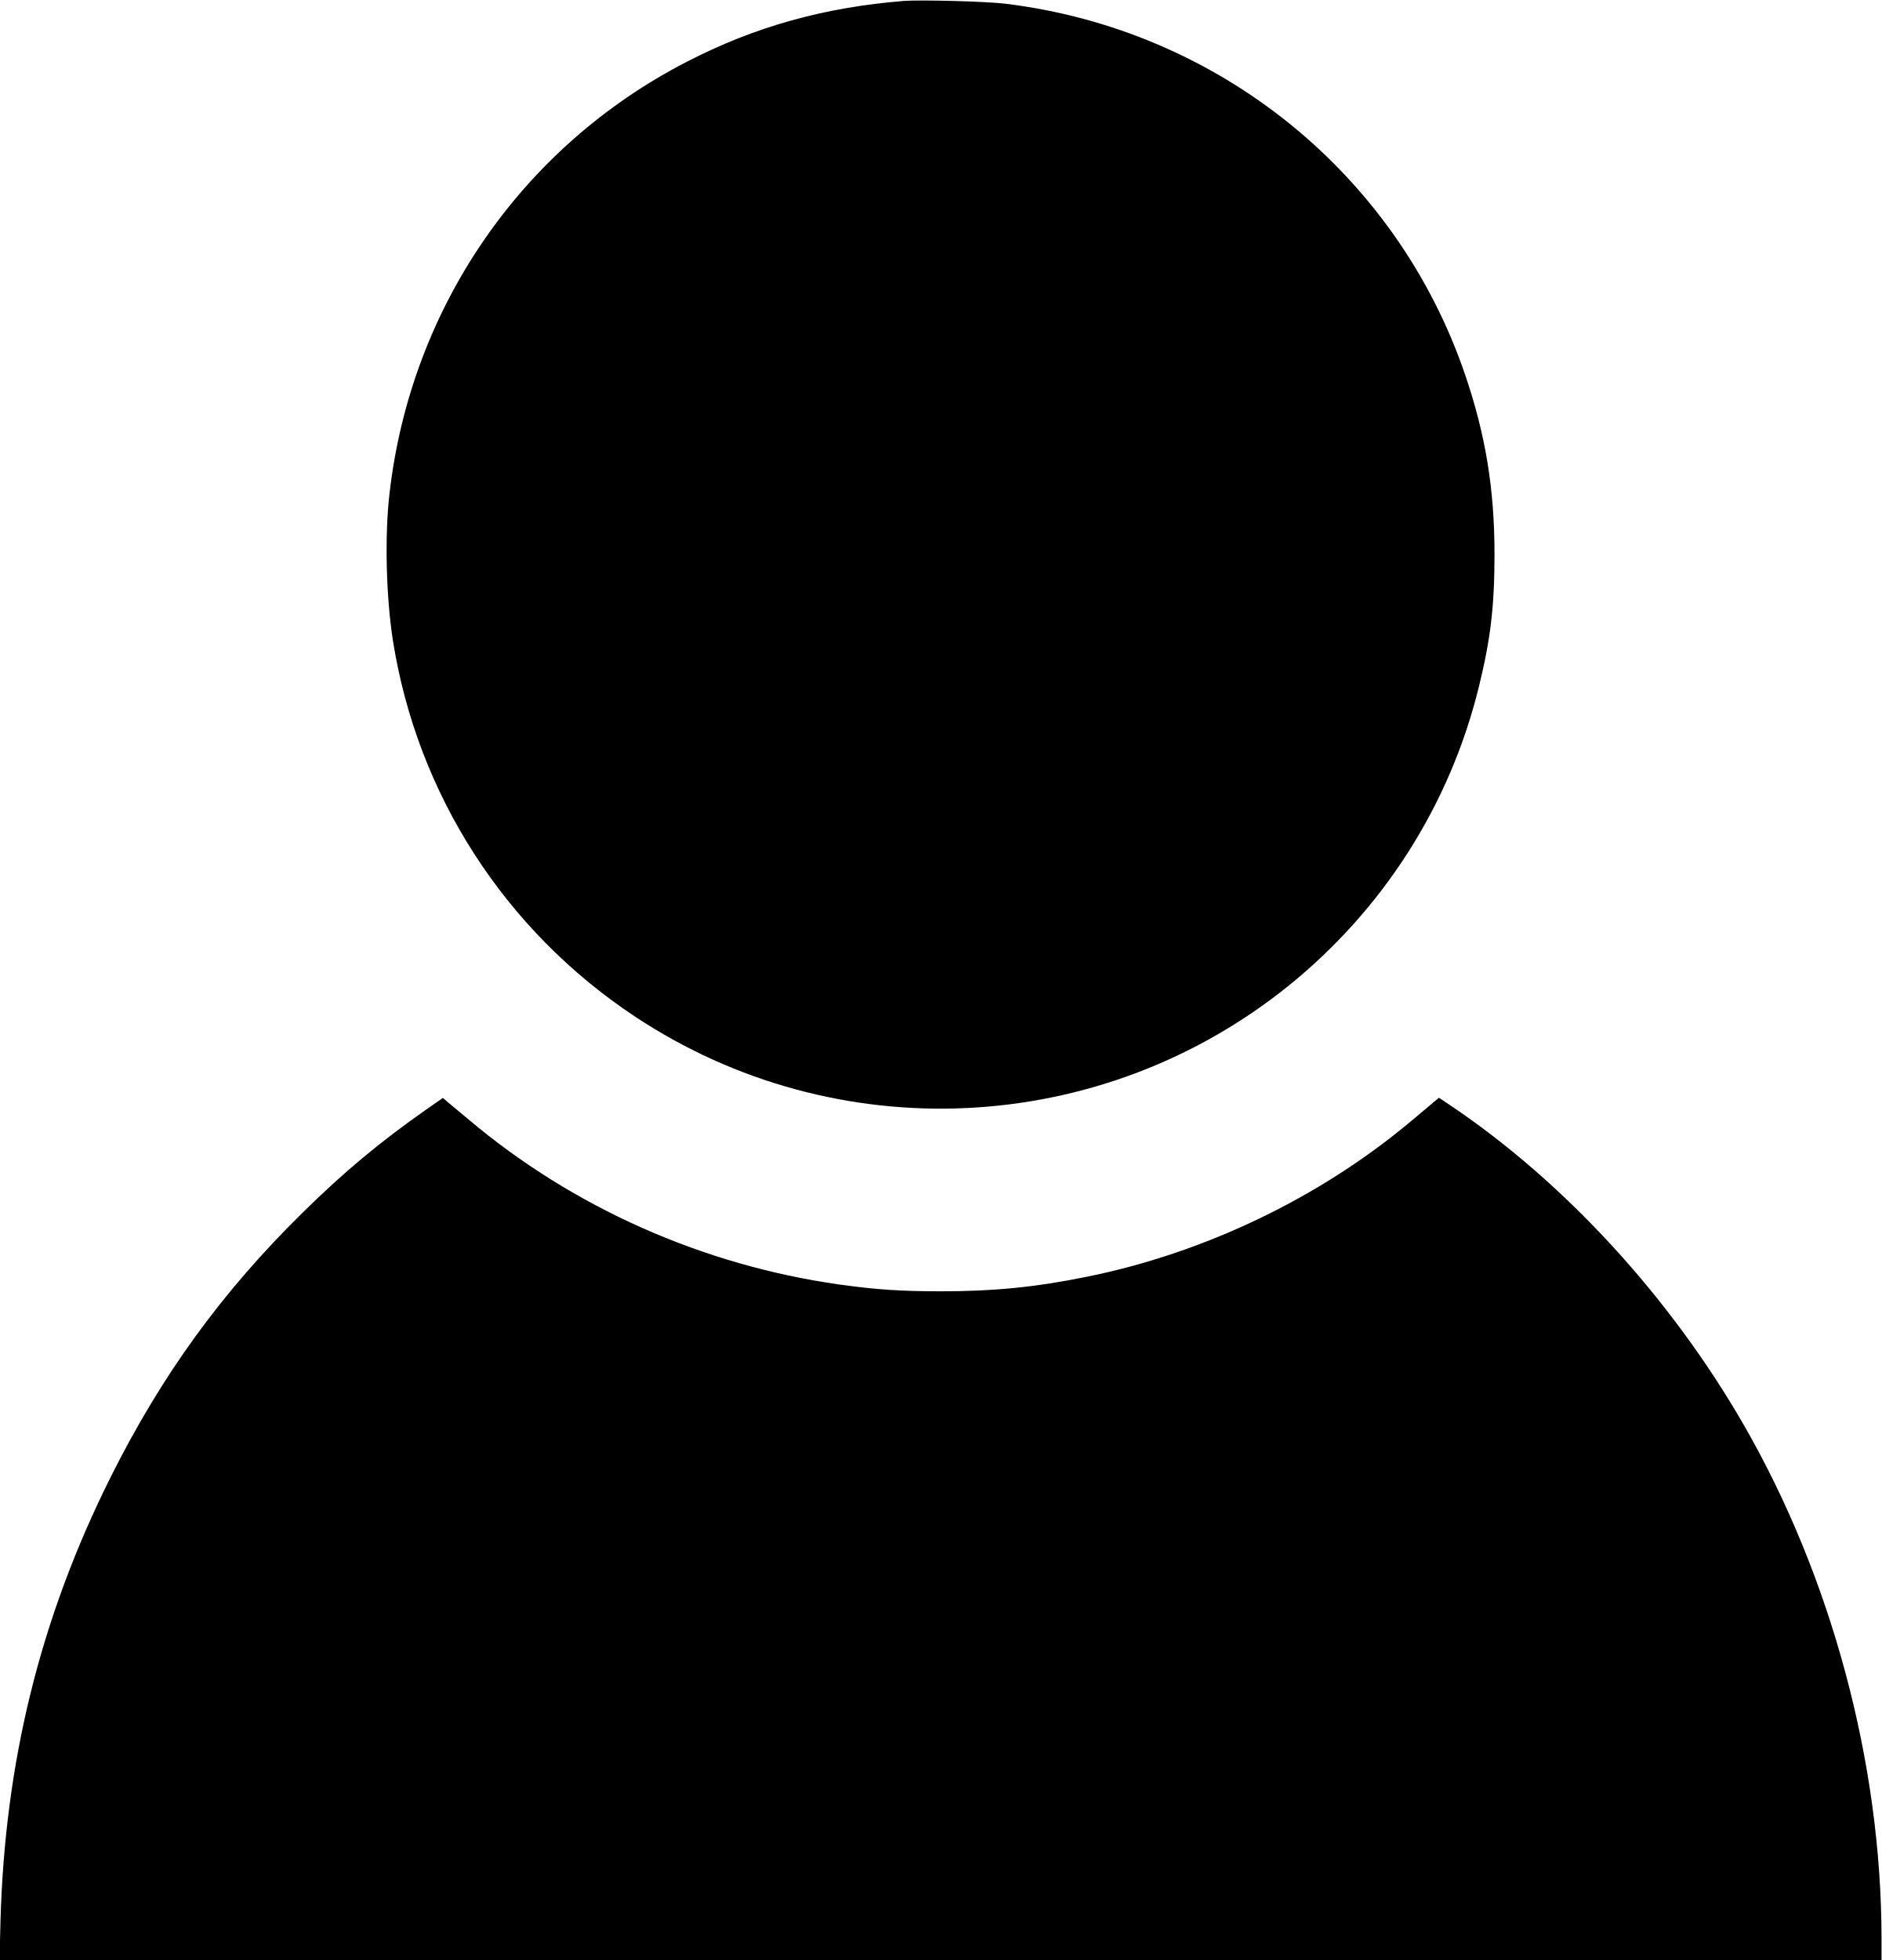
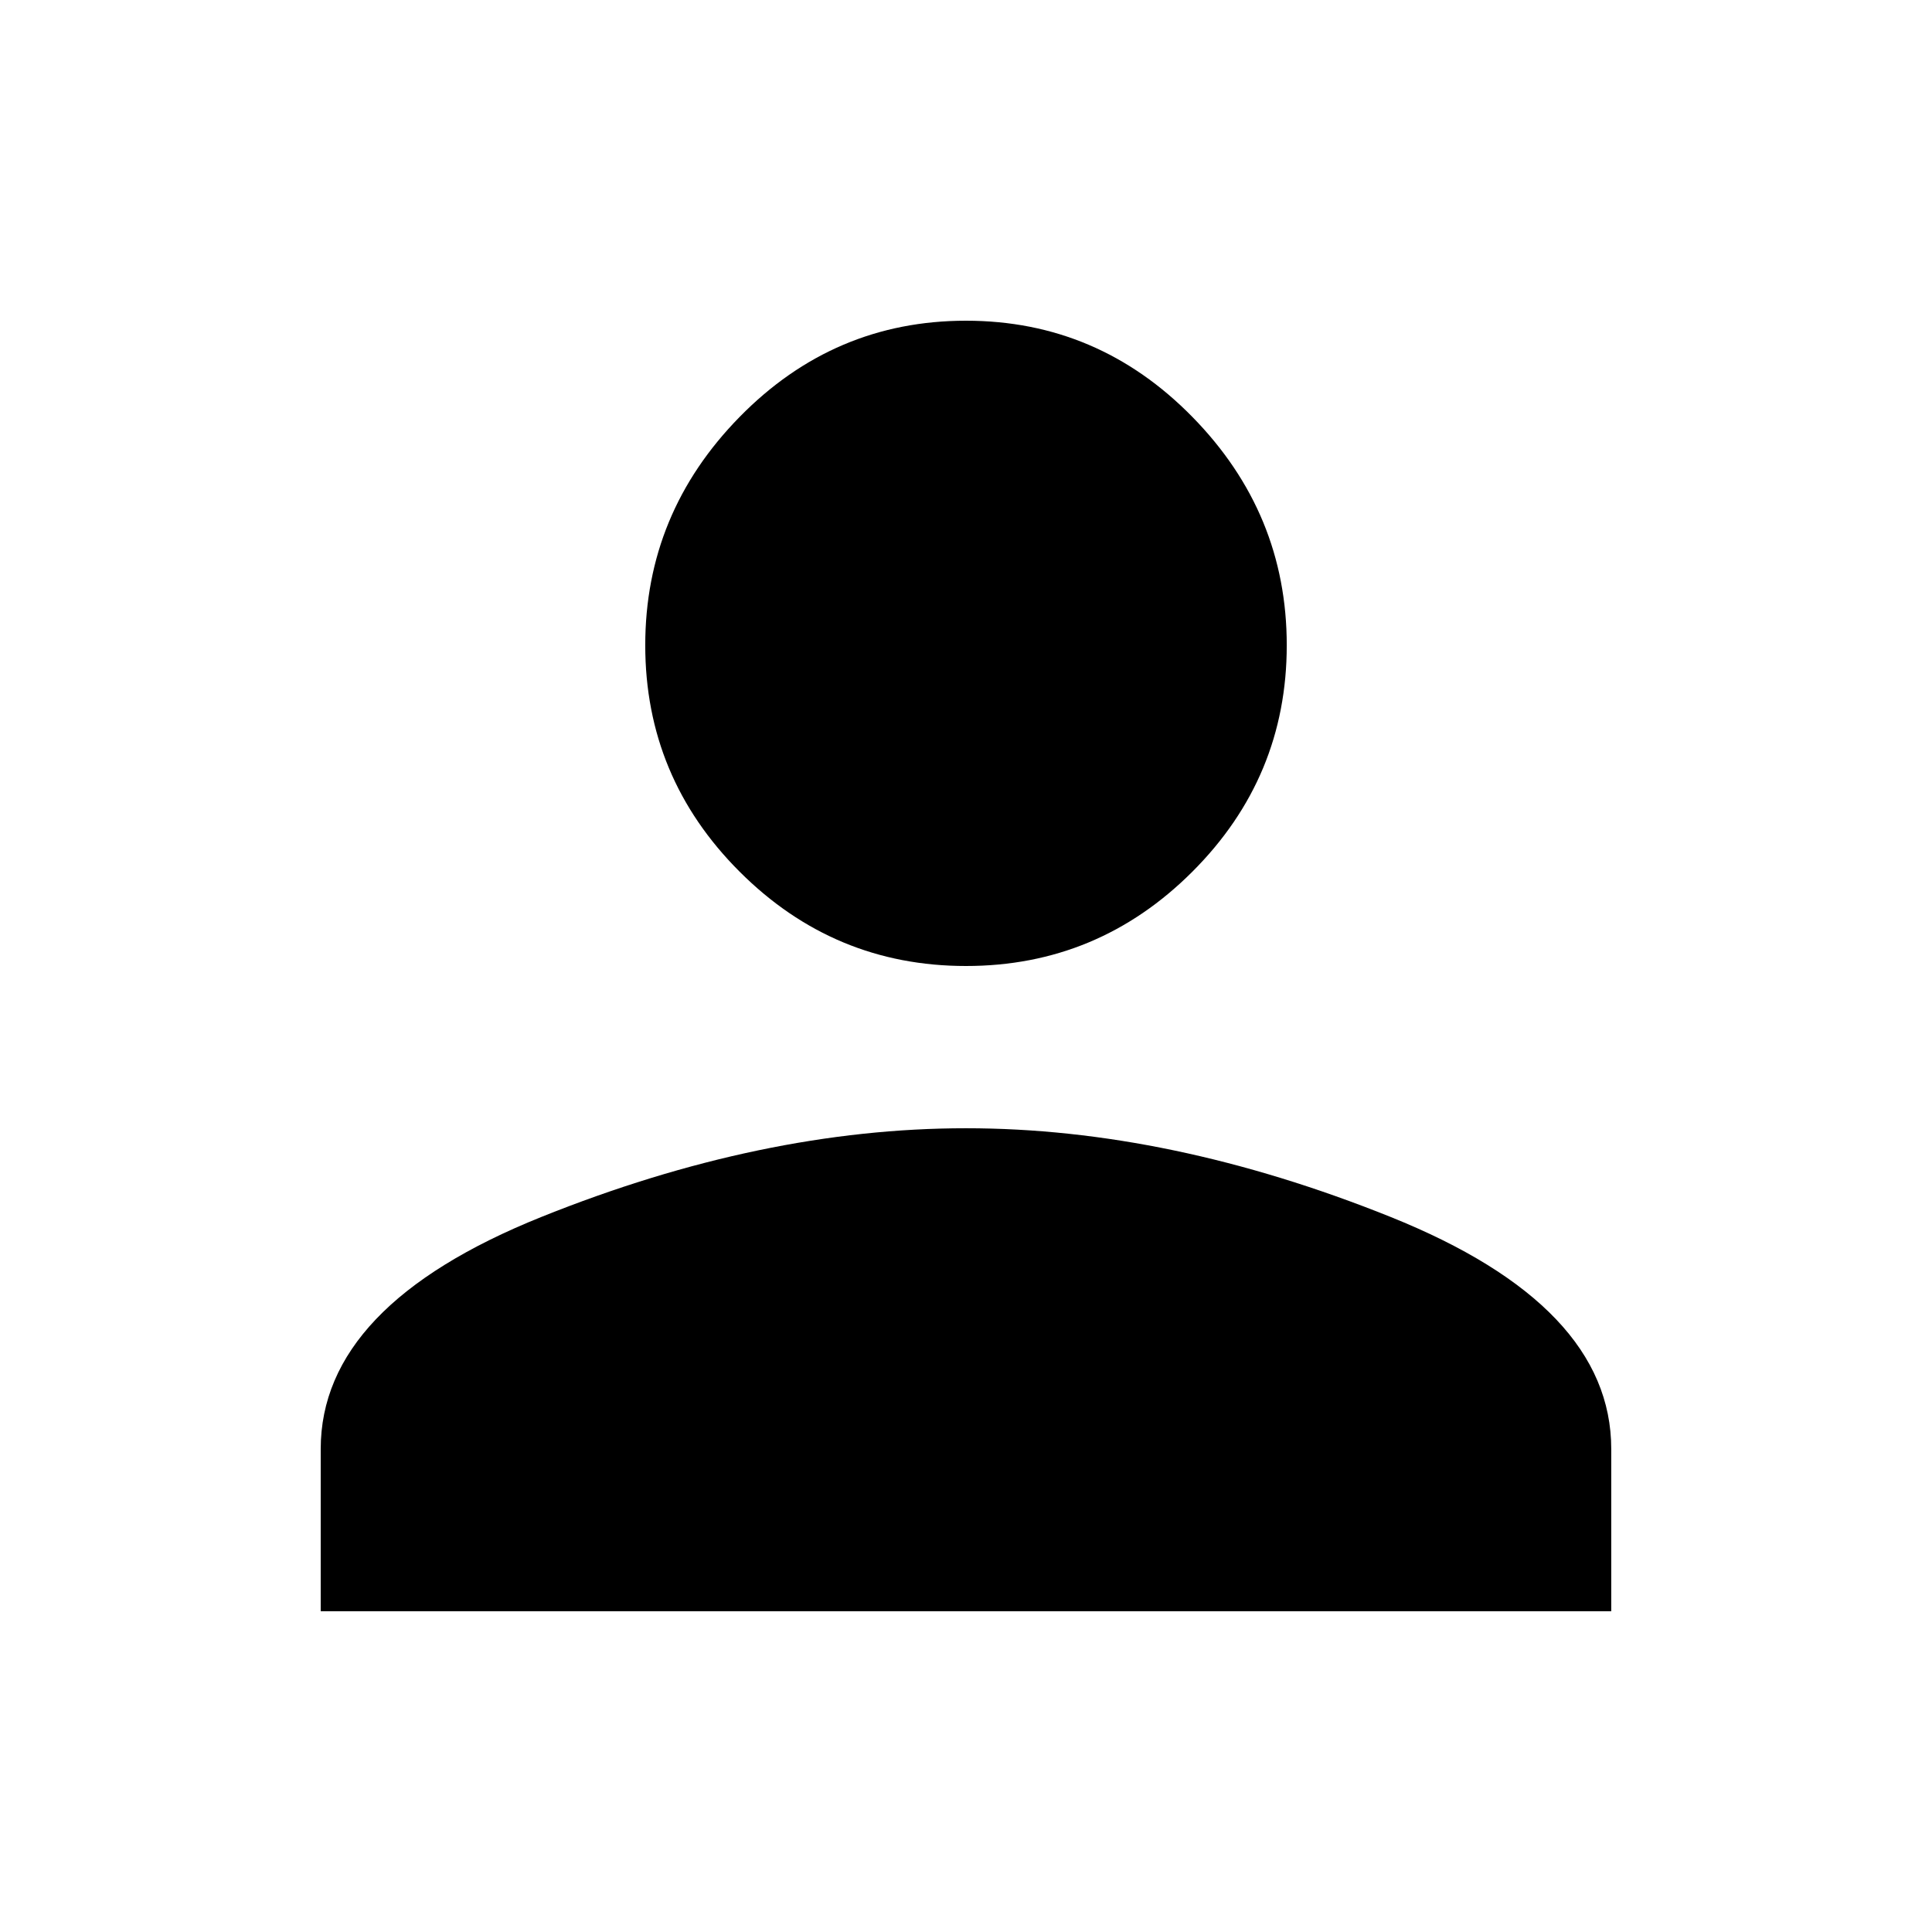
- <svg xmlns="http://www.w3.org/2000/svg" version="1.0" width="1229pt" height="1280pt" viewBox="0 0 1229 1280" preserveAspectRatio="xMidYMid meet">
-   <g transform="translate(0,1280) scale(0.1,-0.1)" fill="#000000" stroke="none">
-     <path d="M5905 12794 c-522 -42 -975 -168 -1420 -398 -1080 -556 -1803 -1608 -1941 -2821 -32 -277 -22 -670 22 -955 158 -1004 728 -1892 1579 -2457 1314 -872 3040 -792 4270 198 620 500 1056 1183 1245 1954 77 314 102 527 102 865 0 426 -58 780 -192 1173 -448 1314 -1613 2254 -3005 2423 -124 15 -551 26 -660 18z" />
-     <path d="M2784 5554 c-301 -211 -536 -406 -808 -674 -527 -518 -921 -1061 -1255 -1730 -458 -917 -690 -1857 -718 -2903 l-6 -247 6146 0 6147 0 0 143 c-1 1144 -327 2357 -900 3352 -480 833 -1170 1584 -1913 2084 l-78 52 -42 -35 c-23 -19 -82 -70 -132 -111 -596 -503 -1357 -869 -2131 -1024 -336 -68 -605 -94 -949 -94 -260 0 -422 11 -660 44 -894 126 -1742 503 -2423 1077 -57 48 -119 99 -137 114 l-32 28 -109 -76z" />
-   </g>
+ <svg xmlns="http://www.w3.org/2000/svg" class="svg-icon" style="width: 0.5em; height: 0.5em;vertical-align: middle;fill: currentColor;overflow: hidden;" viewBox="0 0 1024 1024" version="1.1">
+   <path d="M512 597.995q108.011 0 225.003 46.997t116.992 123.008l0 85.995-684.011 0 0-85.995q0-76.011 116.992-123.008t225.003-46.997zM512 512q-69.995 0-120-50.005t-50.005-120 50.005-121.003 120-51.008 120 51.008 50.005 121.003-50.005 120-120 50.005z" />
</svg>
